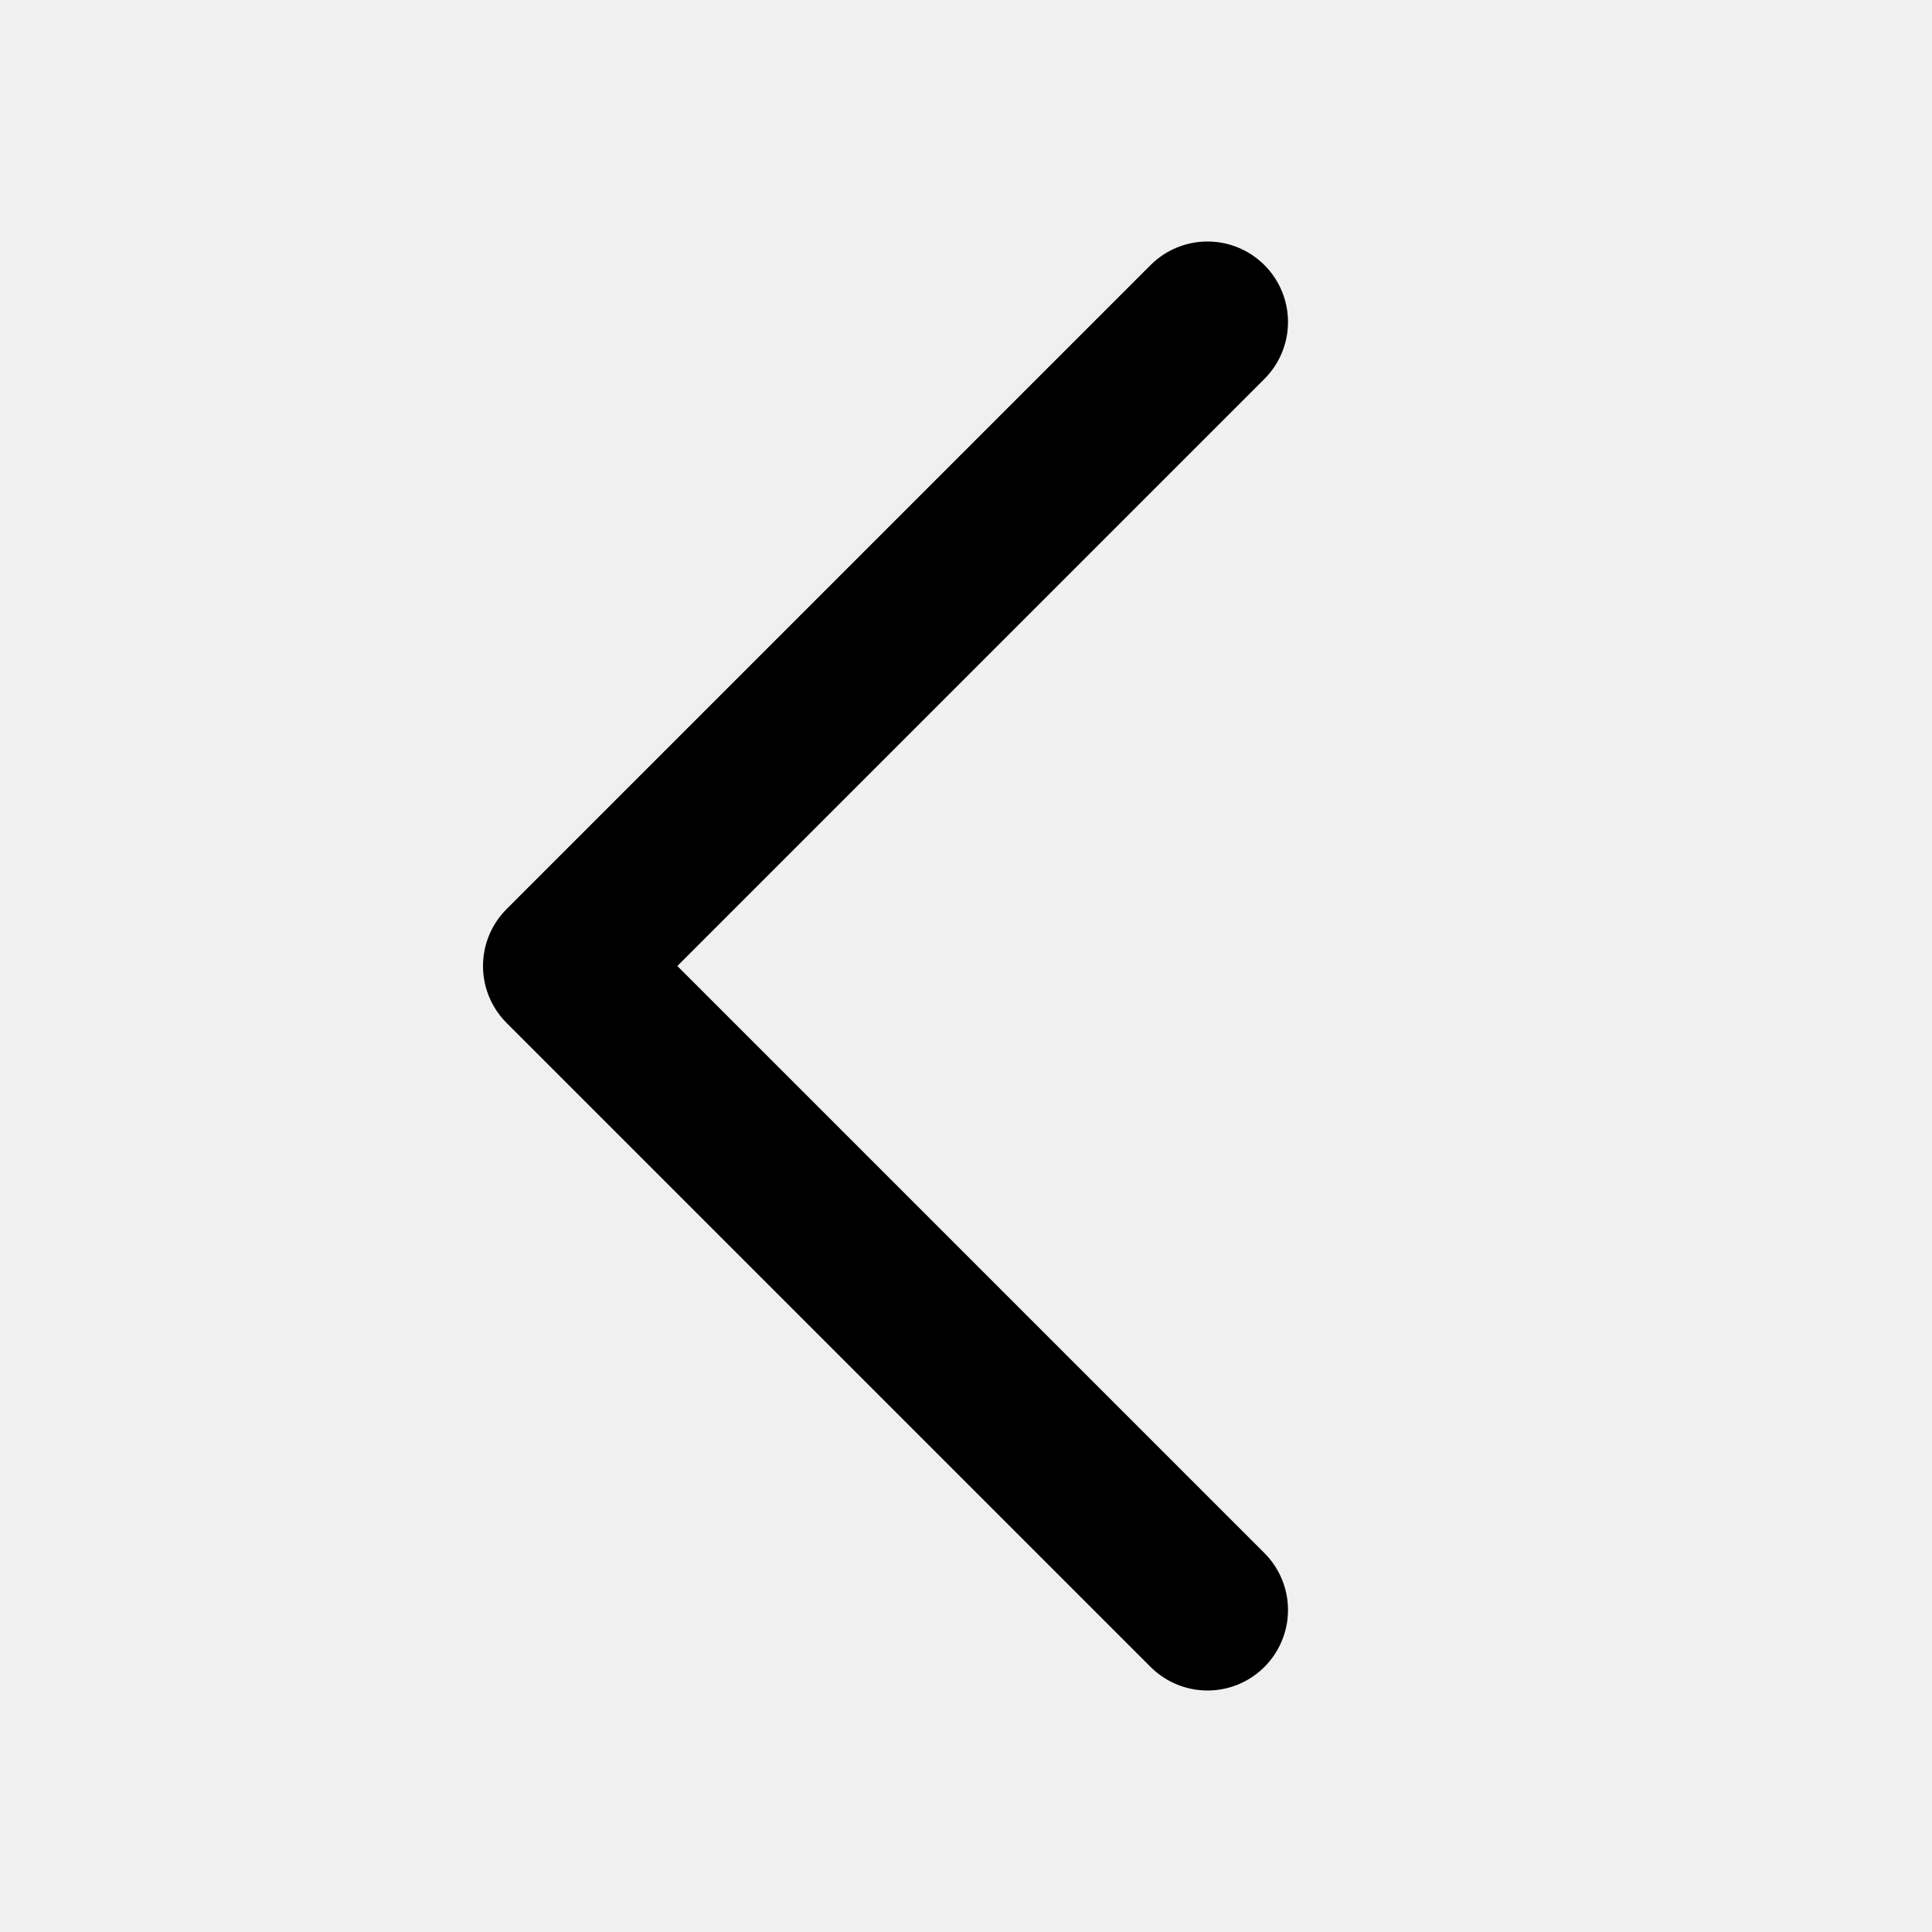
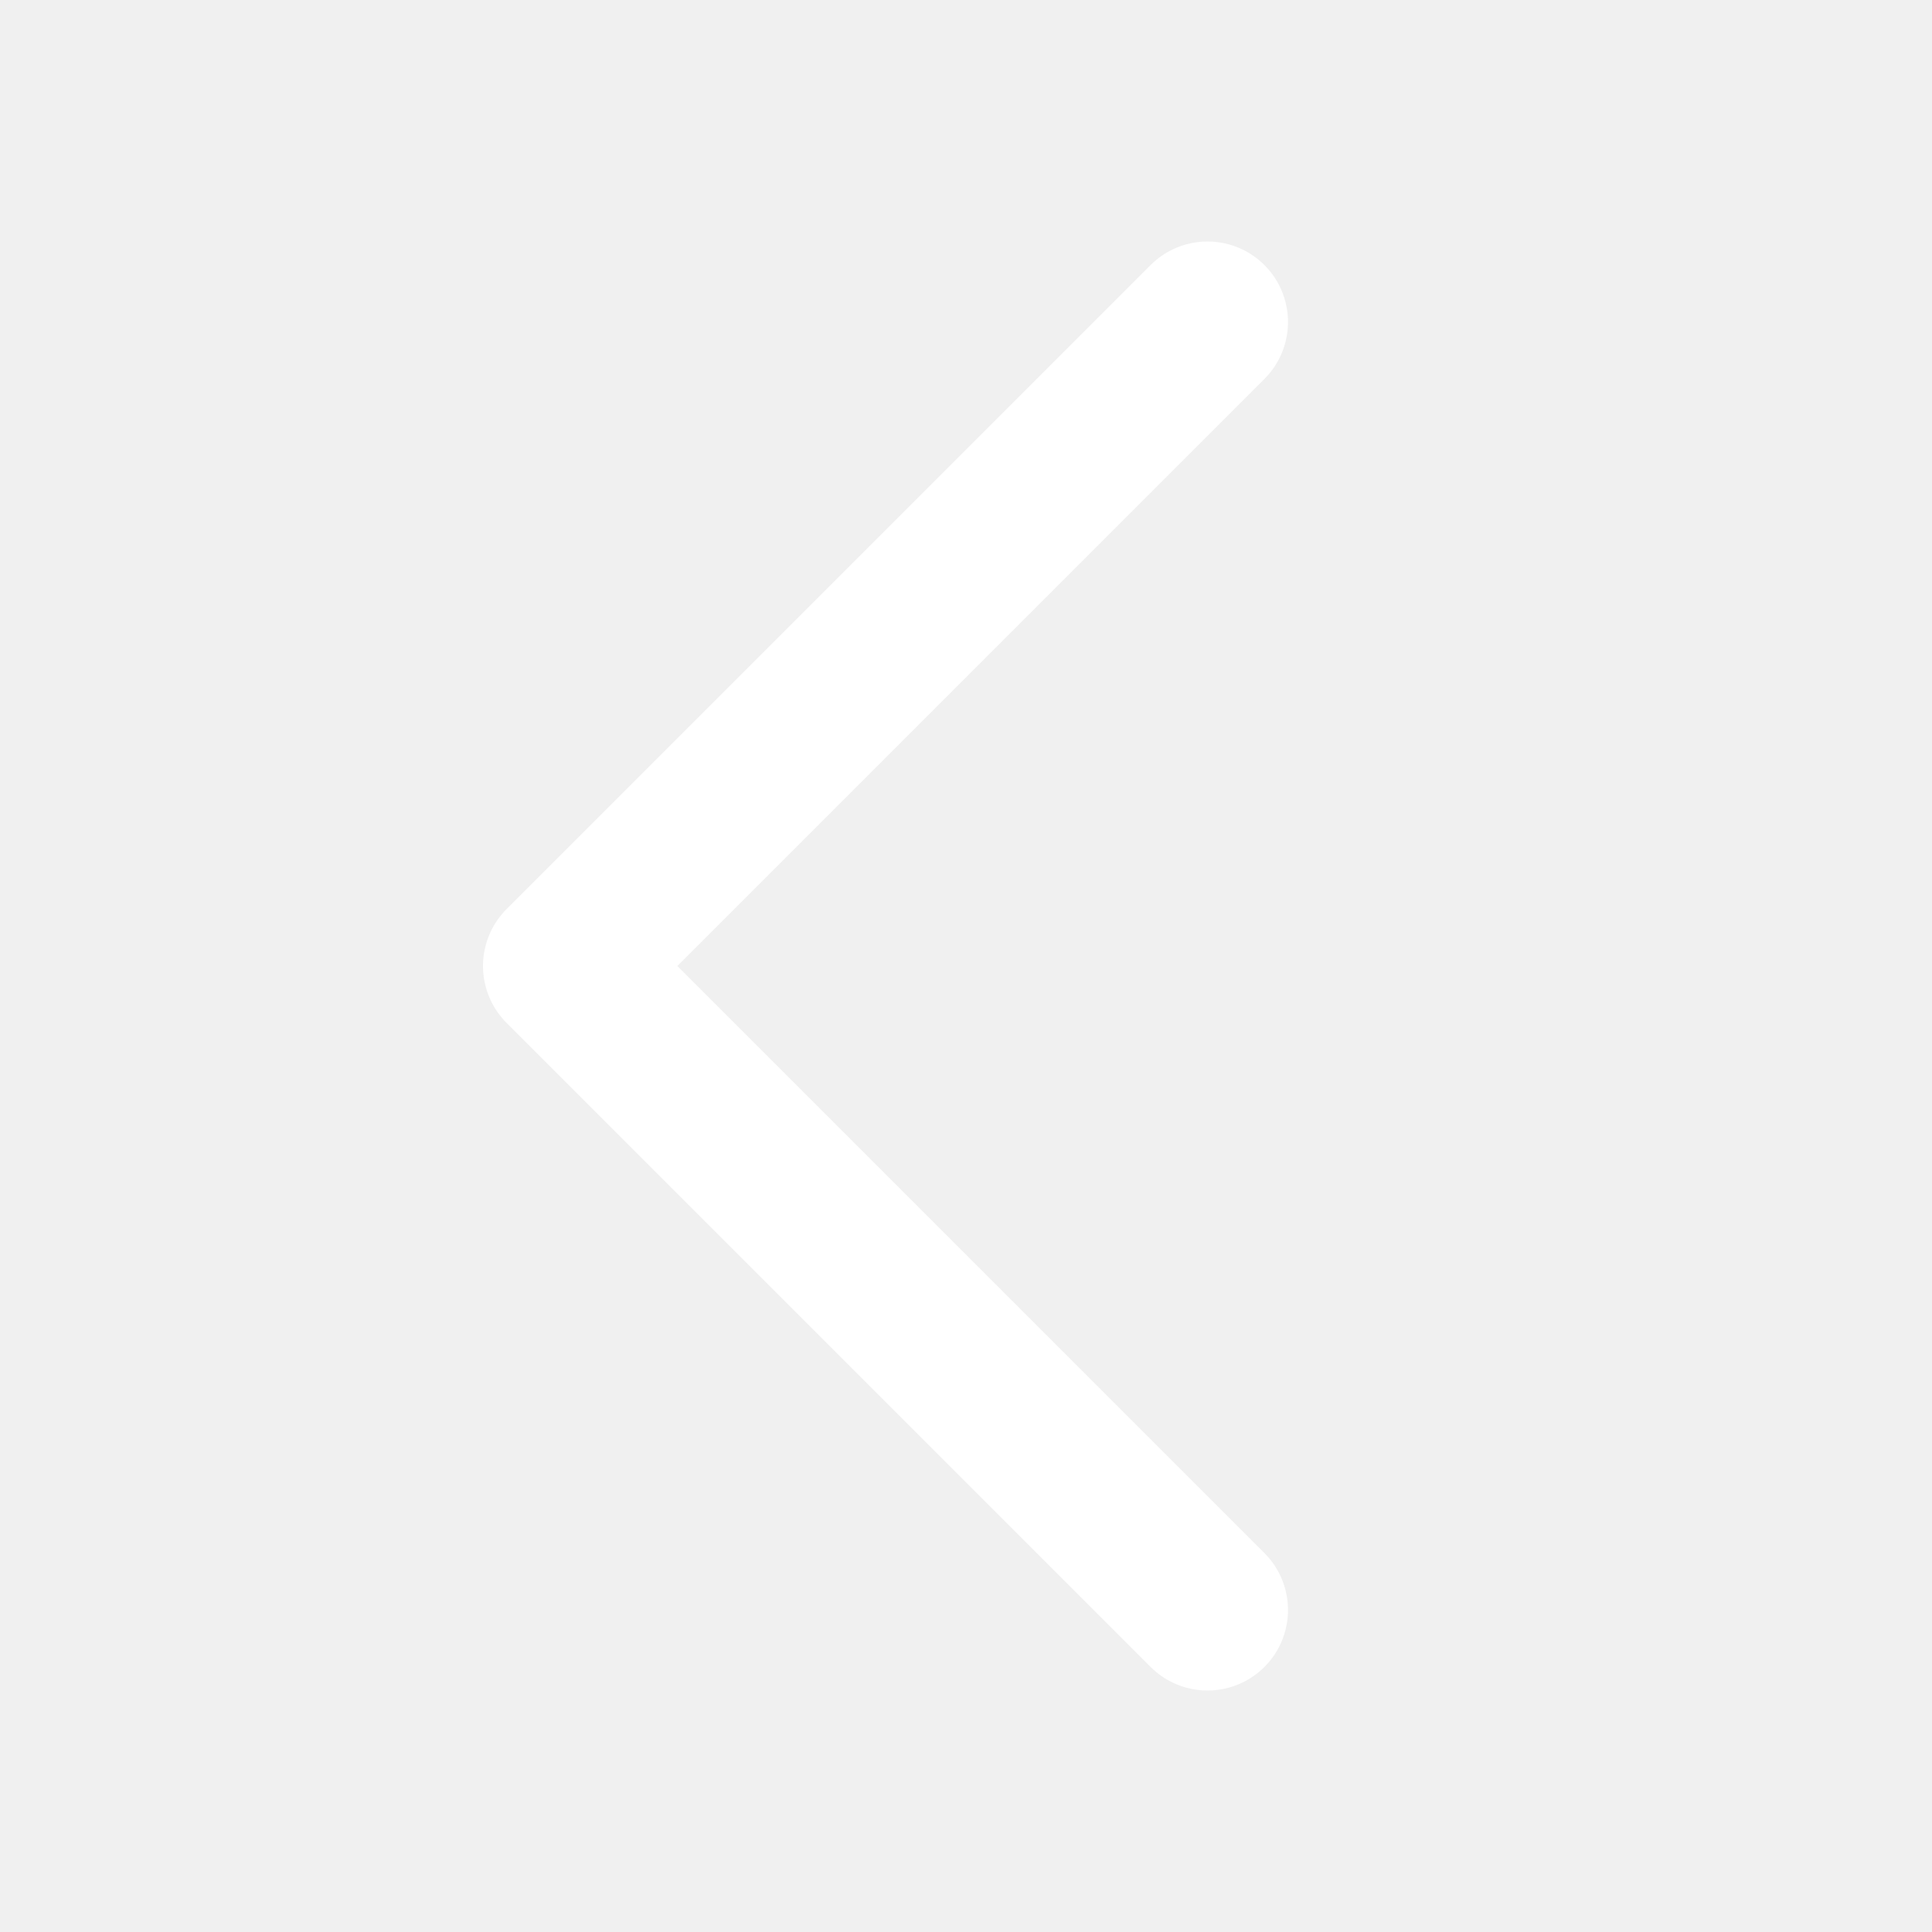
<svg xmlns="http://www.w3.org/2000/svg" width="800px" height="800px" viewBox="0 0 24 24" fill="none">
-   <path d="M15 20L7 12L15 4" stroke="#000000" stroke-width="2" stroke-linecap="round" stroke-linejoin="round" />
+   <path d="M15 20L7 12L15 4" stroke="white" stroke-width="2" stroke-linecap="round" stroke-linejoin="round" />
</svg>
